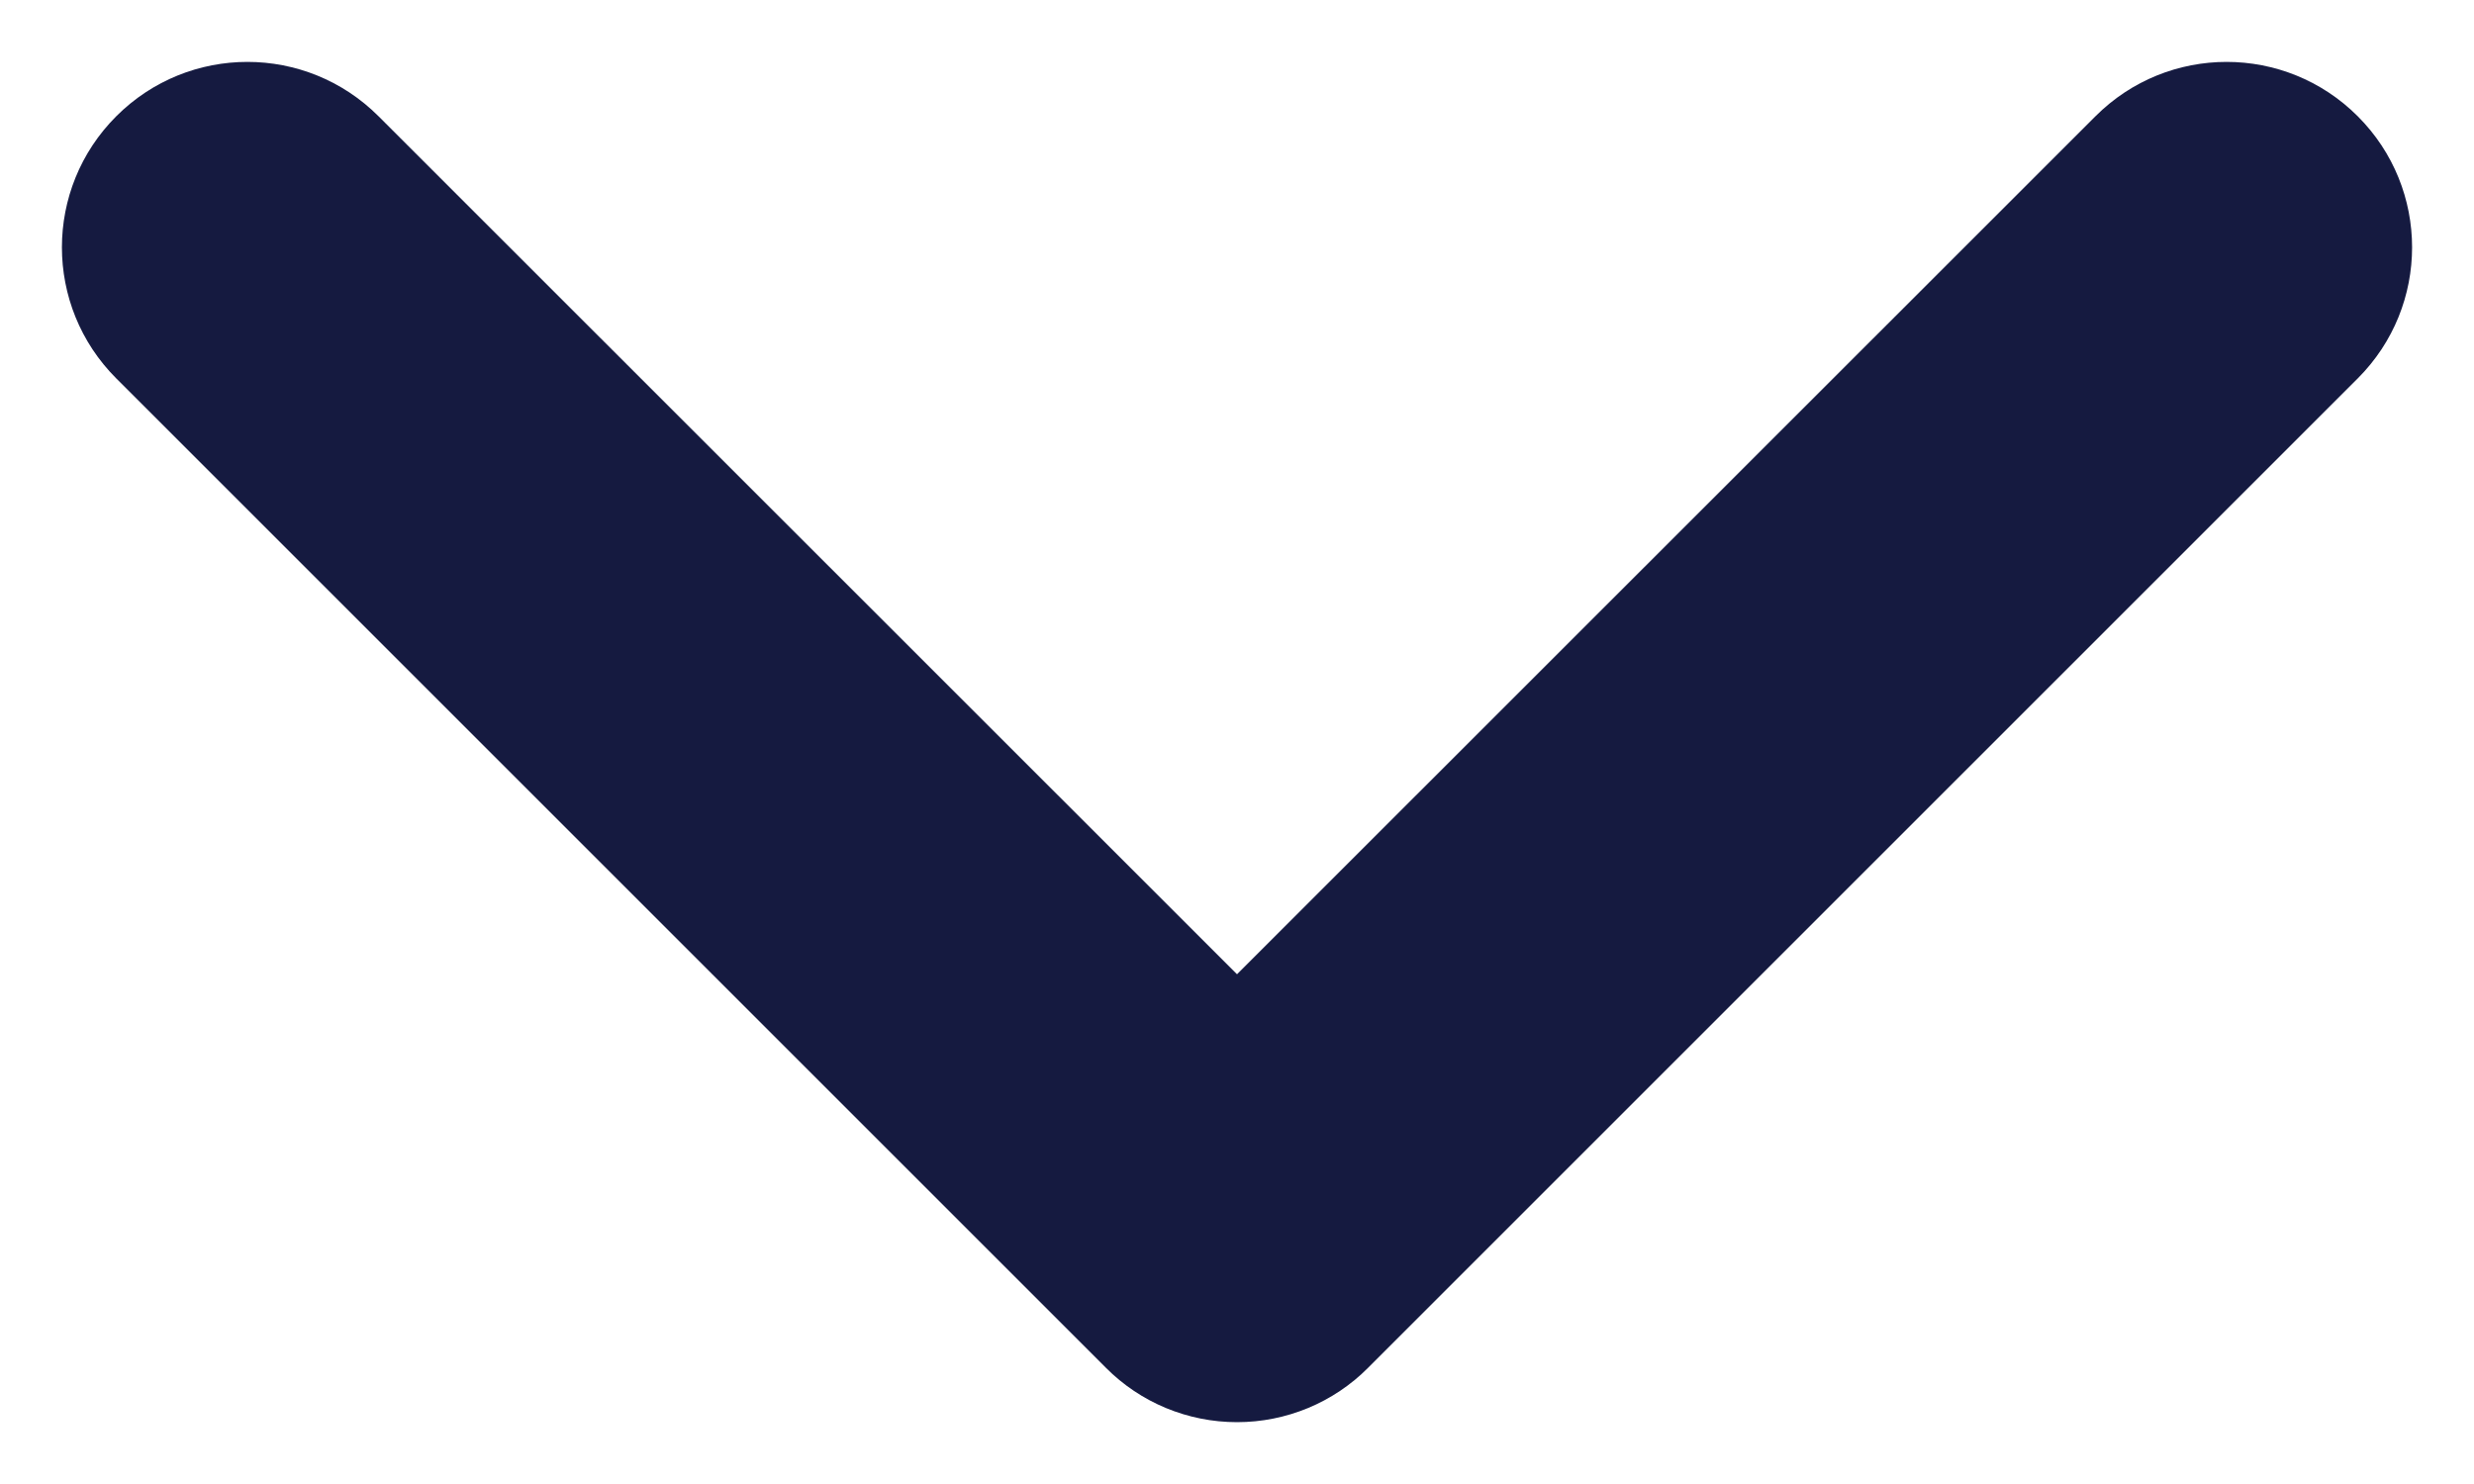
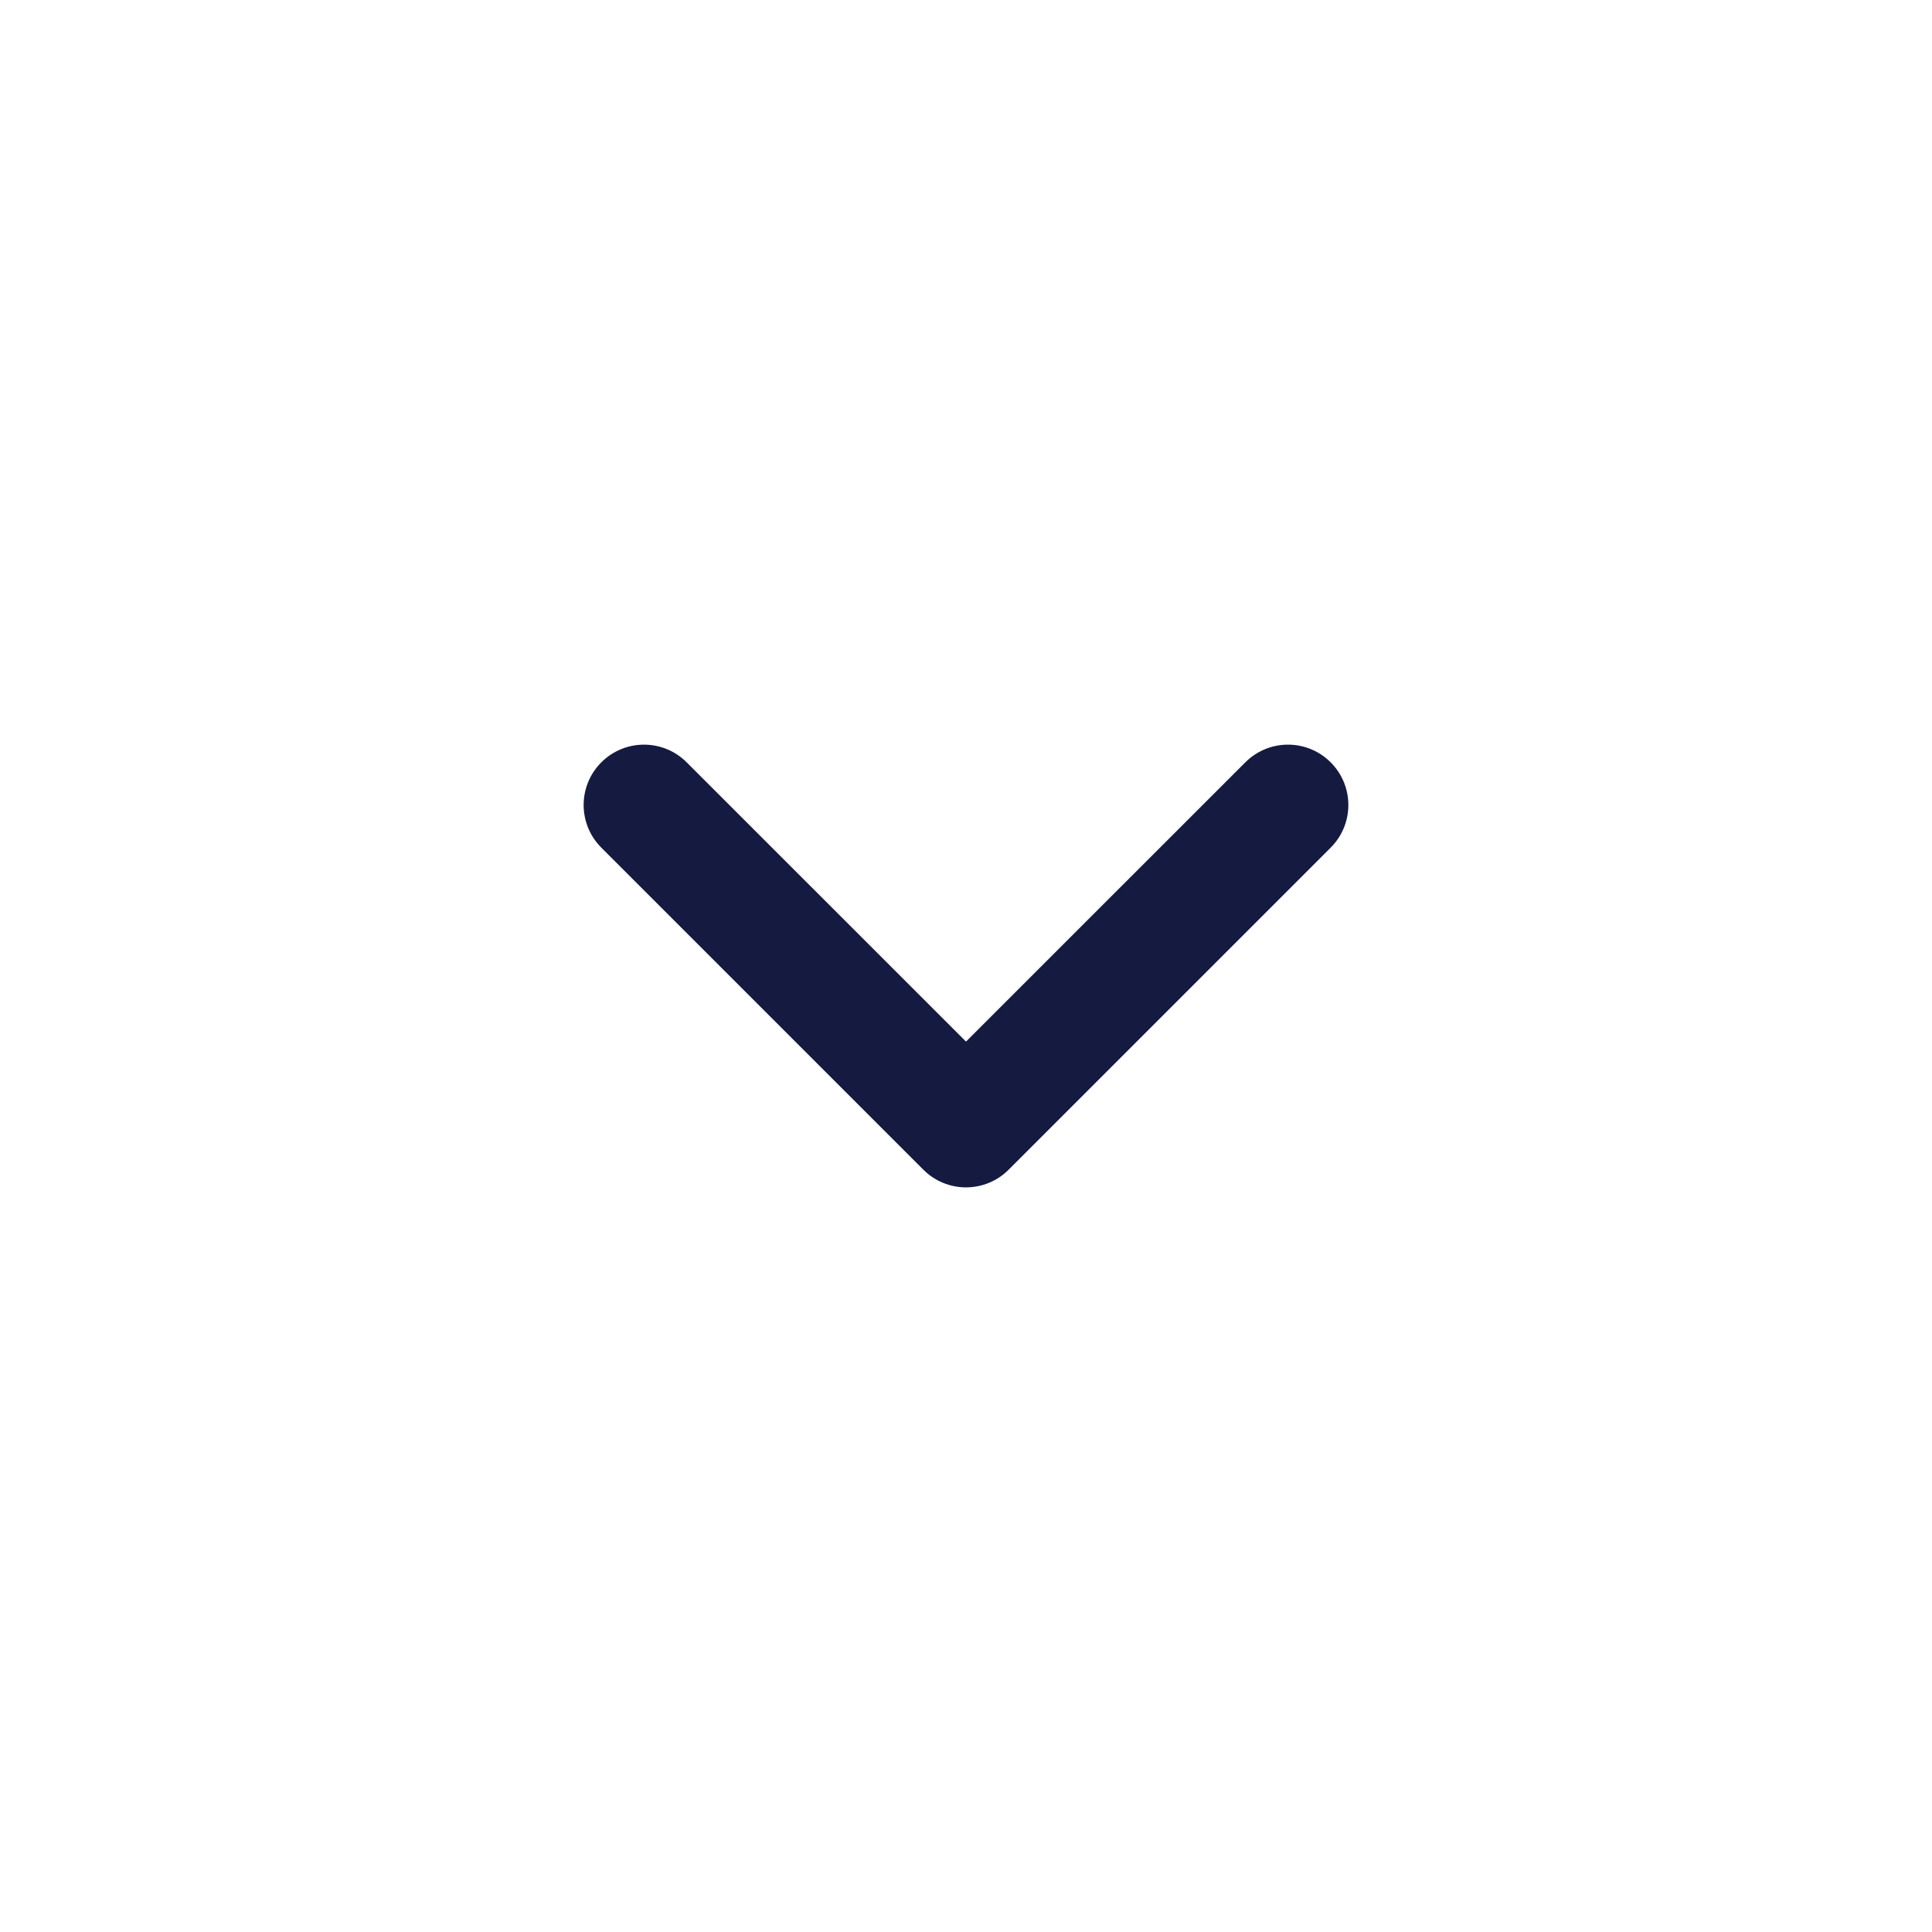
- <svg xmlns="http://www.w3.org/2000/svg" width="10" height="6" viewBox="0 0 10 6" fill="none">
-   <path fill-rule="evenodd" clip-rule="evenodd" d="M9.53 0.47C9.823 0.763 9.823 1.237 9.53 1.53L5.53 5.53C5.39 5.671 5.199 5.75 5 5.75C4.801 5.75 4.61 5.671 4.47 5.53L0.47 1.53C0.177 1.237 0.177 0.763 0.47 0.47C0.763 0.177 1.237 0.177 1.53 0.47L5 3.939L8.47 0.47C8.763 0.177 9.237 0.177 9.53 0.47Z" fill="#151A40" />
+ <svg xmlns="http://www.w3.org/2000/svg" width="24" height="24" viewBox="0 0 24 24" fill="none">
+   <path fill-rule="evenodd" clip-rule="evenodd" d="M16.53 9.47C16.823 9.763 16.823 10.237 16.53 10.53L12.53 14.53C12.39 14.671 12.199 14.75 12 14.75C11.801 14.75 11.61 14.671 11.47 14.53L7.47 10.53C7.177 10.237 7.177 9.763 7.47 9.47C7.763 9.177 8.237 9.177 8.53 9.47L12 12.939L15.47 9.47C15.763 9.177 16.237 9.177 16.53 9.47Z" fill="#151A40" />
</svg>
